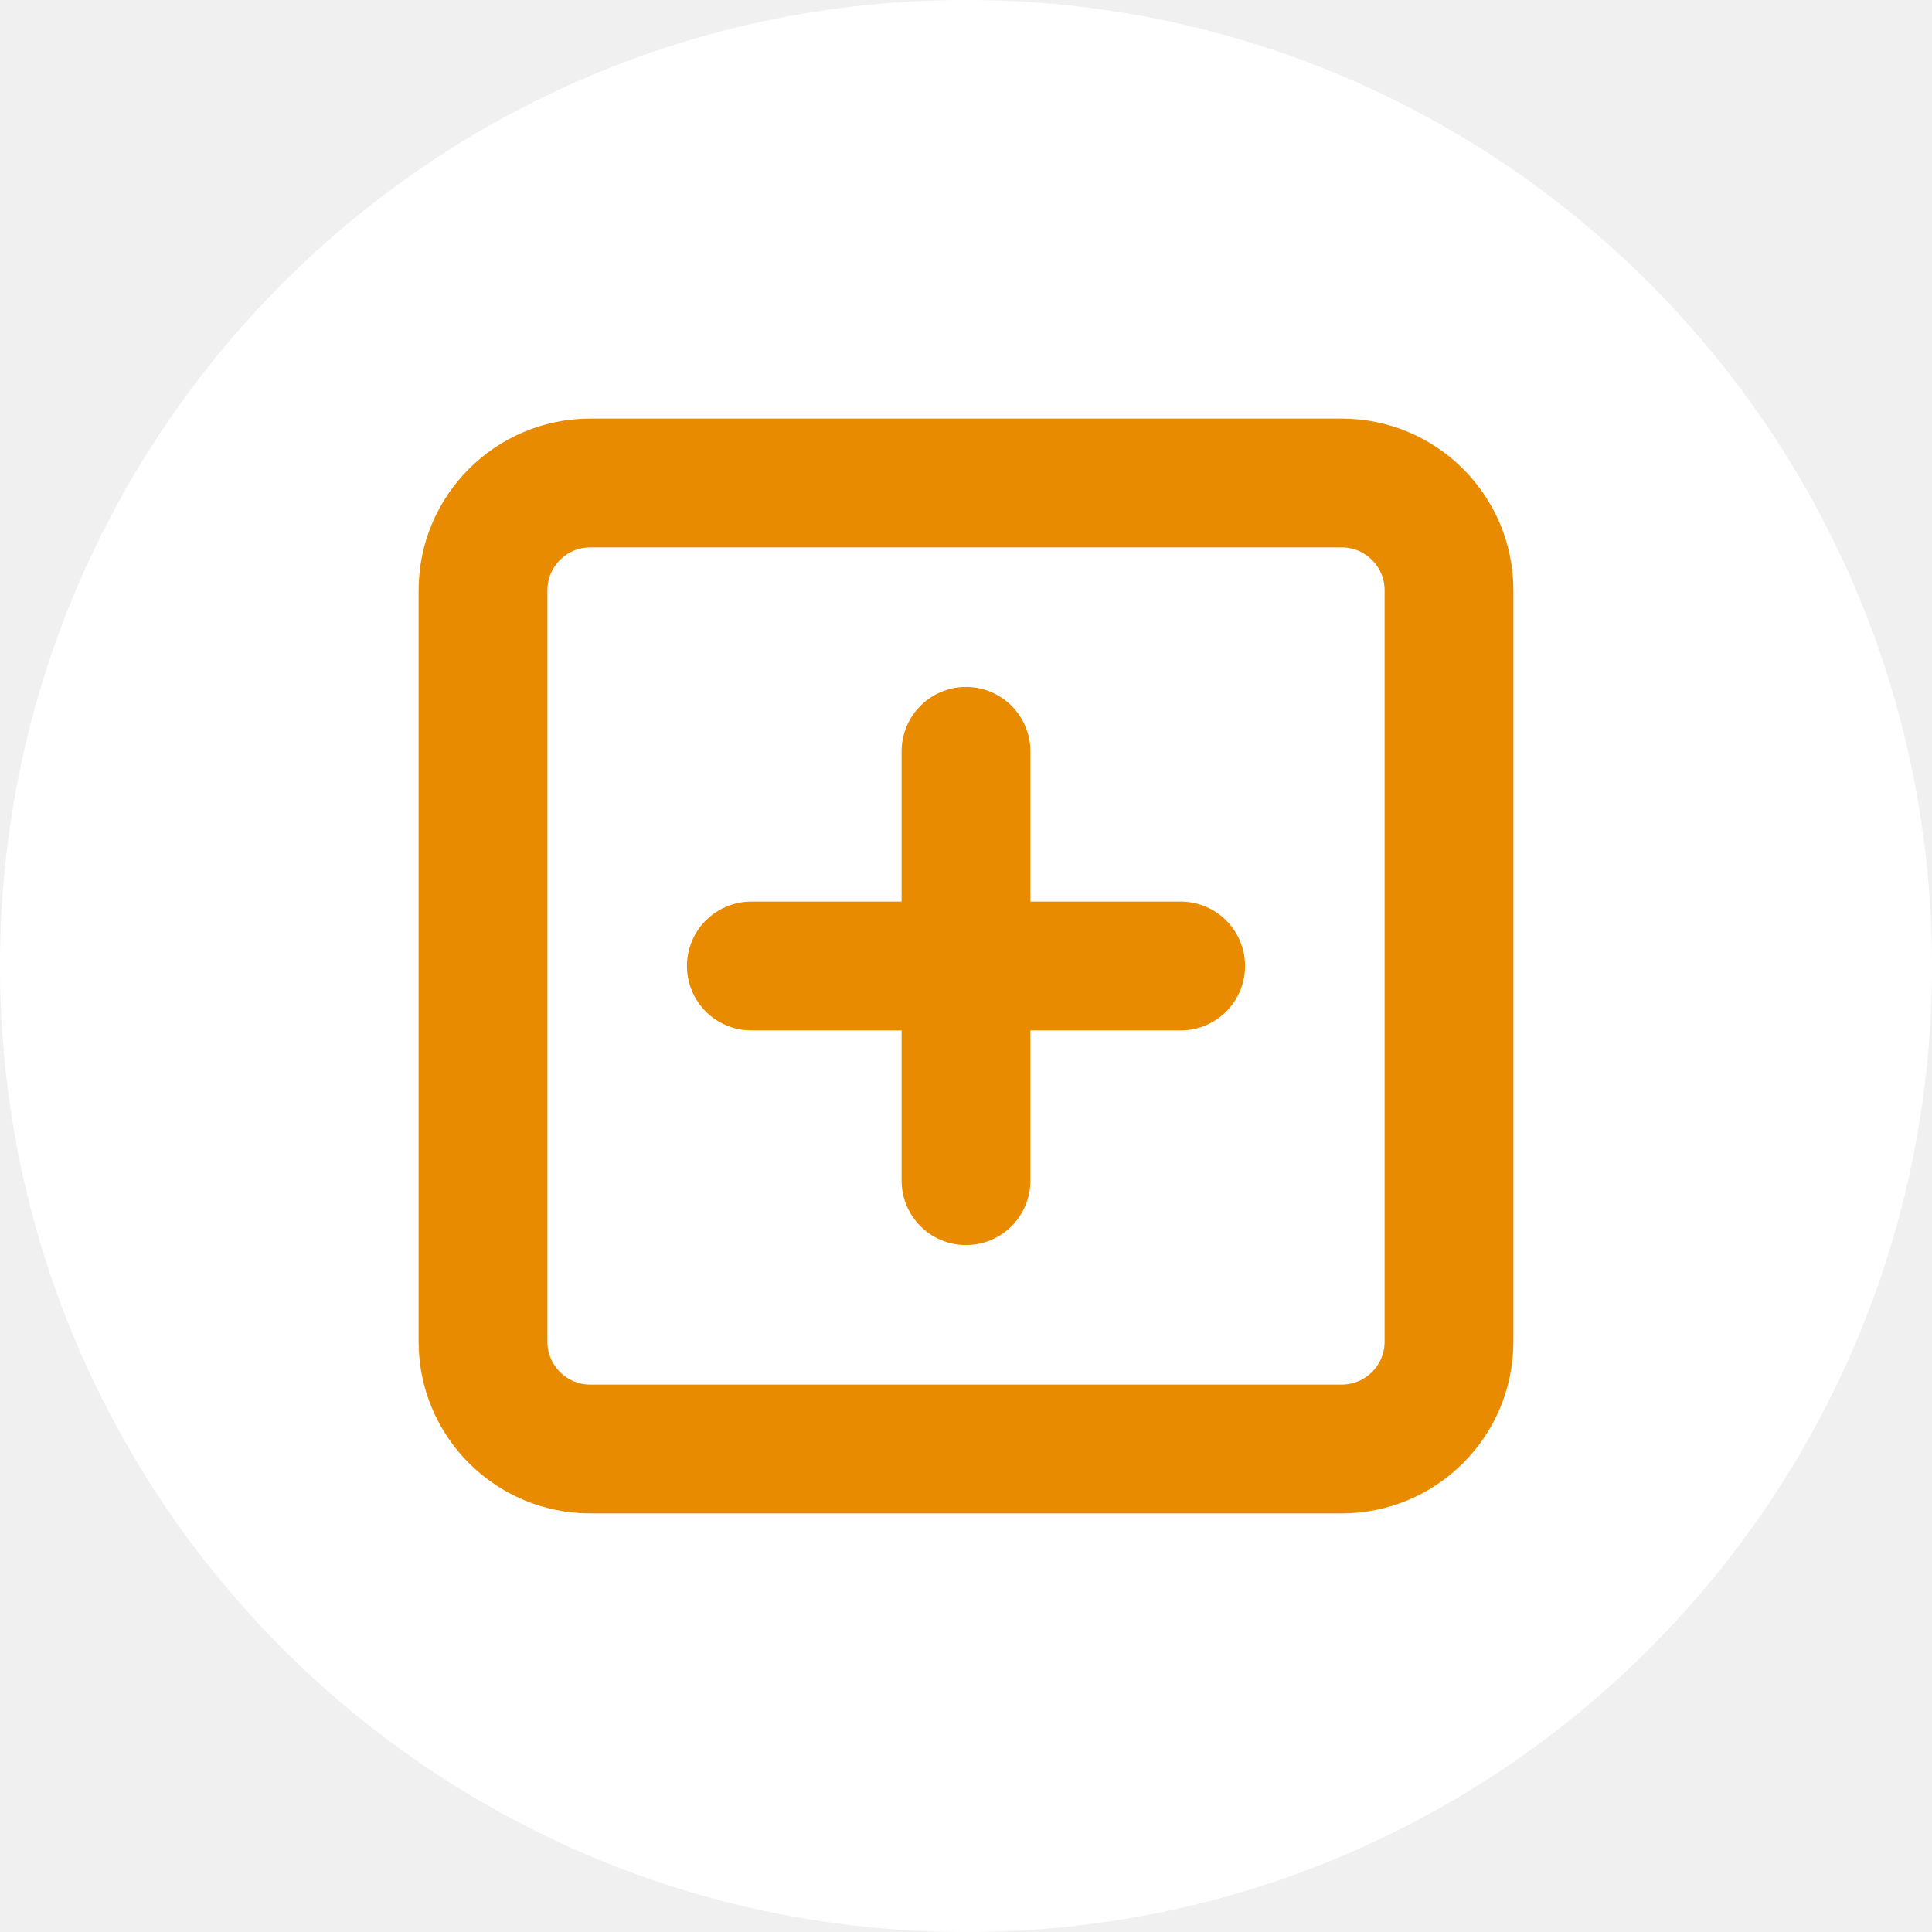
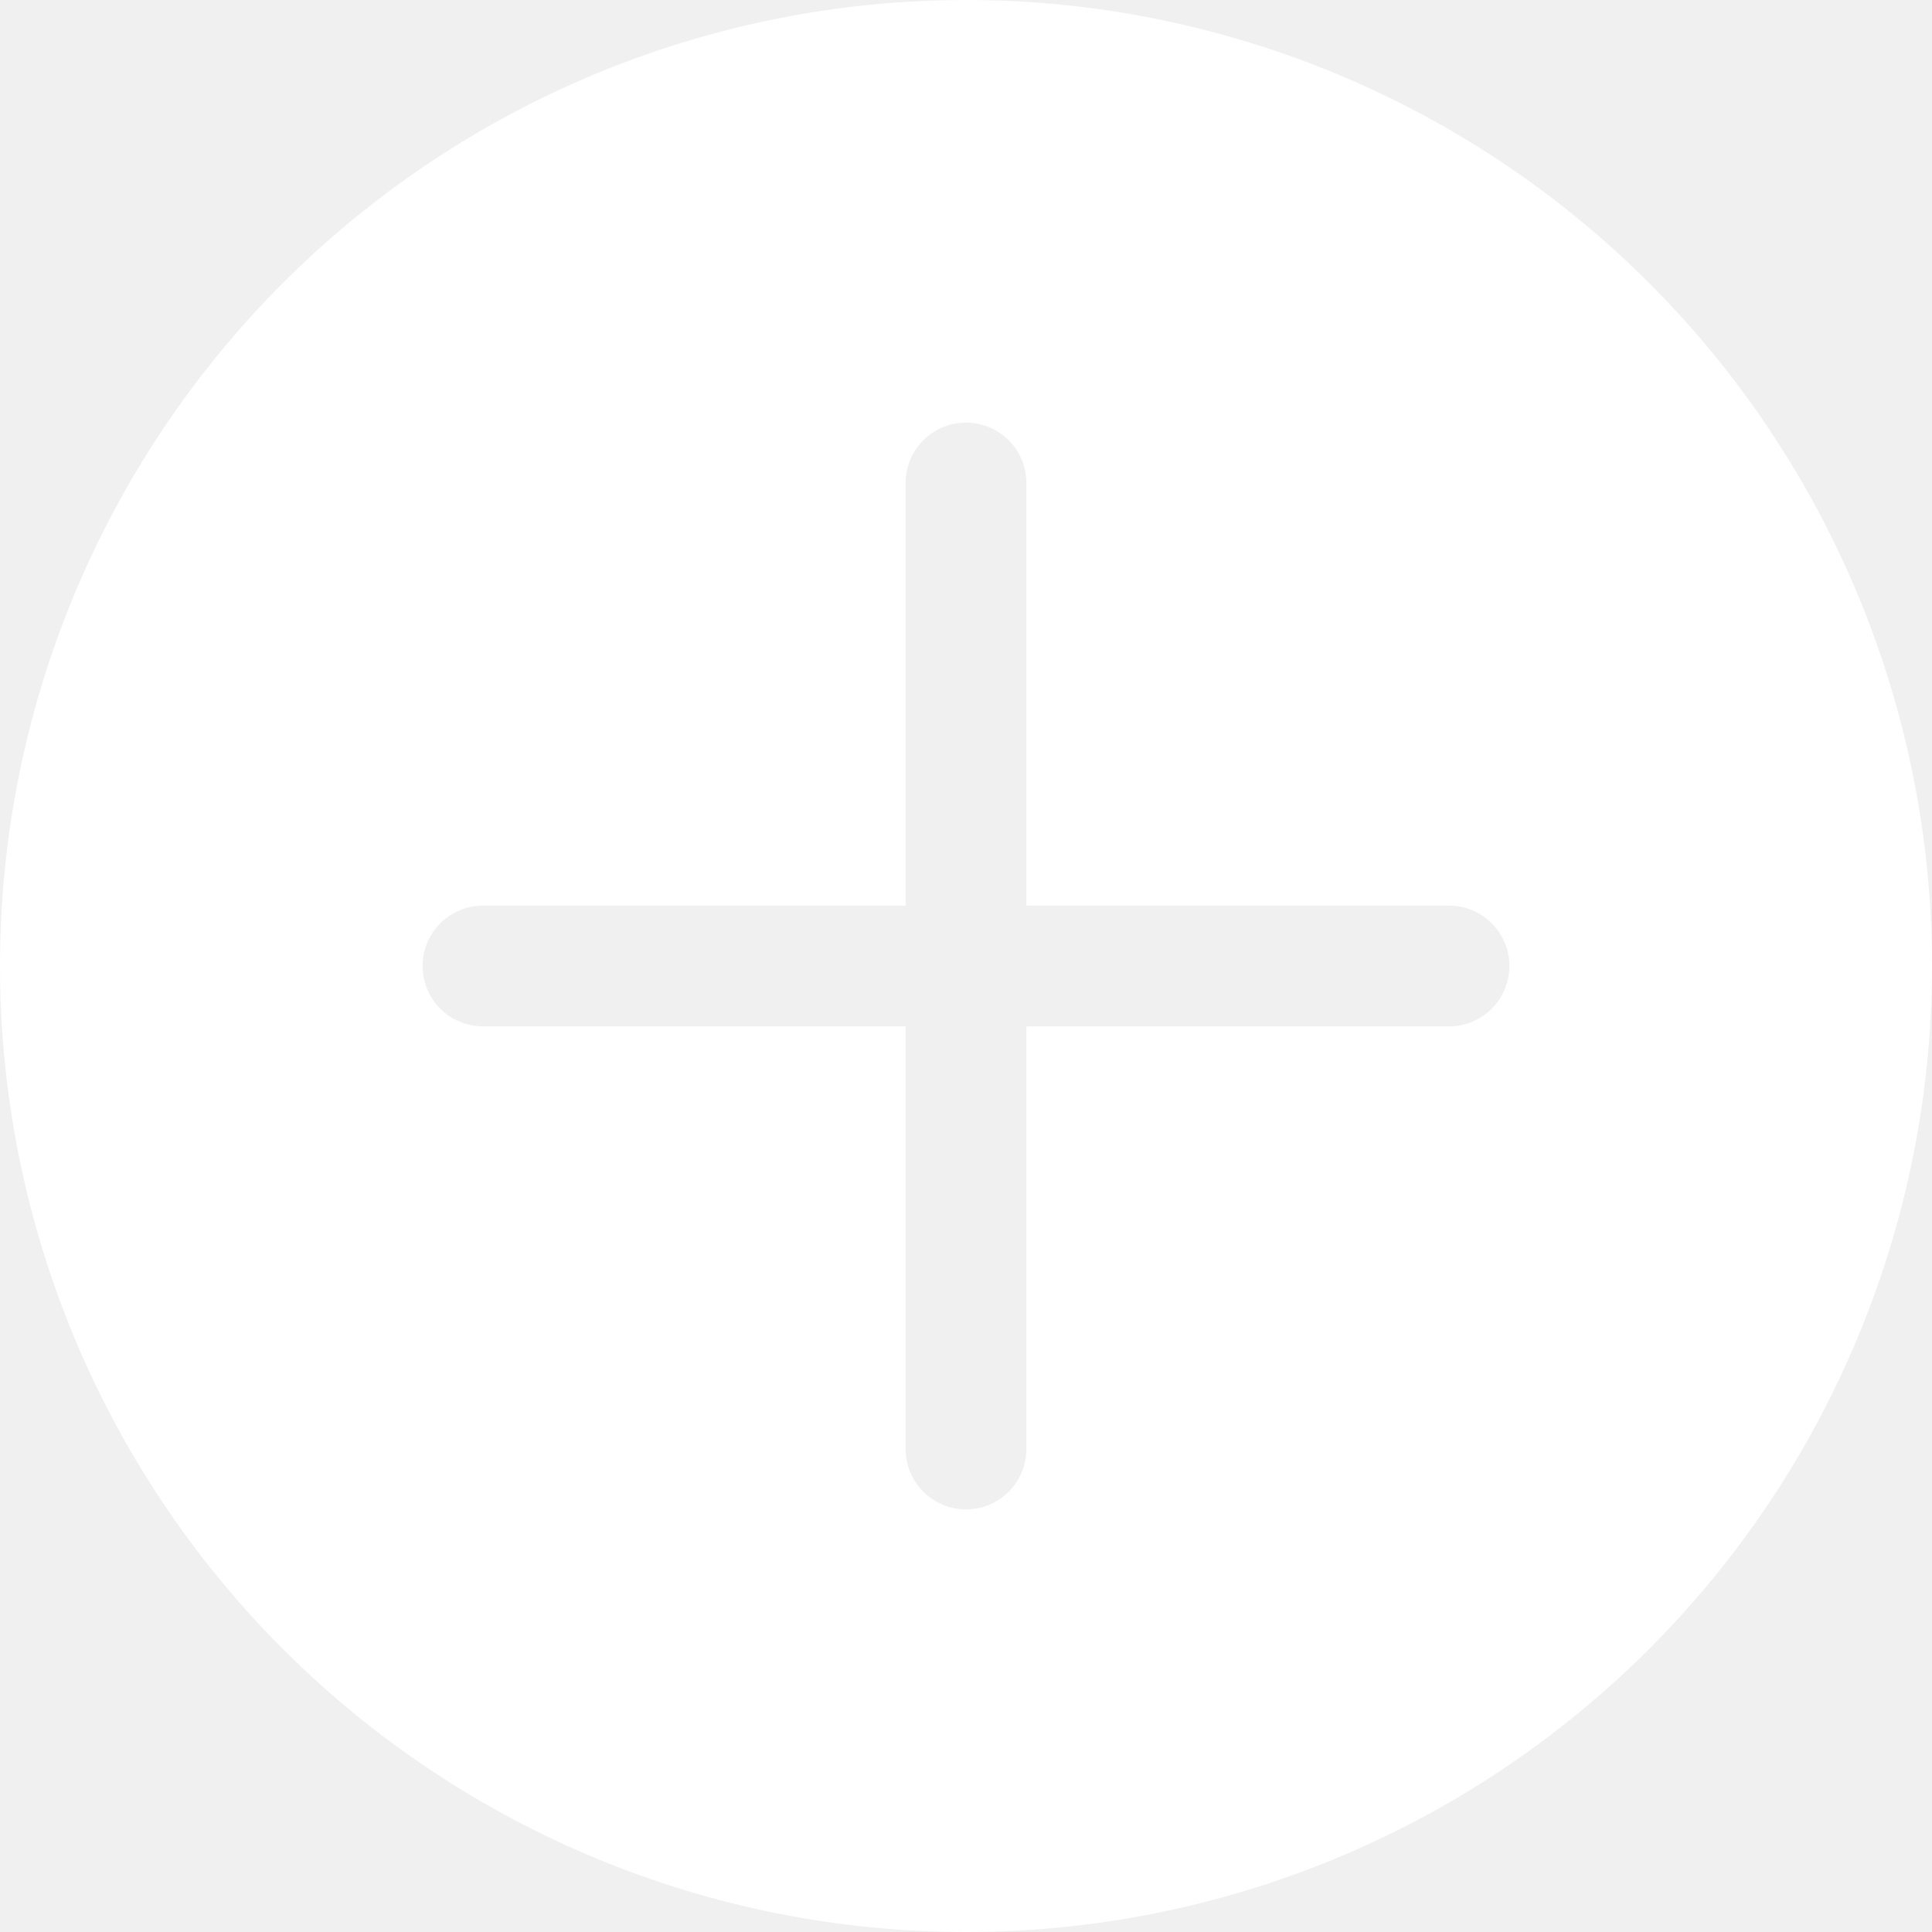
<svg xmlns="http://www.w3.org/2000/svg" width="120" height="120" viewBox="0 0 120 120" fill="none">
-   <circle cx="60" cy="60" r="60" fill="white" />
-   <path d="M83.333 30H36.667C32.985 30 30 32.985 30 36.667V83.333C30 87.015 32.985 90 36.667 90H83.333C87.015 90 90 87.015 90 83.333V36.667C90 32.985 87.015 30 83.333 30Z" stroke="#E88B00" stroke-width="8" stroke-linecap="round" stroke-linejoin="round" />
-   <path d="M60 46.667V73.333" stroke="#E88B00" stroke-width="8" stroke-linecap="round" stroke-linejoin="round" />
-   <path d="M46.667 60H73.333" stroke="#E88B00" stroke-width="8" stroke-linecap="round" stroke-linejoin="round" />
+   <path fill-rule="evenodd" clip-rule="evenodd" d="M120 60C120 75.913 113.679 91.174 102.426 102.426C91.174 113.679 75.913 120 60 120C44.087 120 28.826 113.679 17.574 102.426C6.321 91.174 0 75.913 0 60C0 44.087 6.321 28.826 17.574 17.574C28.826 6.321 44.087 0 60 0C75.913 0 91.174 6.321 102.426 17.574C113.679 28.826 120 44.087 120 60V60ZM63.75 30C63.75 29.005 63.355 28.052 62.652 27.348C61.948 26.645 60.995 26.25 60 26.25C59.005 26.25 58.052 26.645 57.348 27.348C56.645 28.052 56.25 29.005 56.25 30V56.25H30C29.005 56.25 28.052 56.645 27.348 57.348C26.645 58.052 26.25 59.005 26.25 60C26.25 60.995 26.645 61.948 27.348 62.652C28.052 63.355 29.005 63.75 30 63.75H56.25V90C56.25 90.995 56.645 91.948 57.348 92.652C58.052 93.355 59.005 93.75 60 93.75C60.995 93.75 61.948 93.355 62.652 92.652C63.355 91.948 63.75 90.995 63.75 90V63.75H90C90.995 63.75 91.948 63.355 92.652 62.652C93.355 61.948 93.75 60.995 93.75 60C93.75 59.005 93.355 58.052 92.652 57.348C91.948 56.645 90.995 56.25 90 56.25H63.75V30Z" fill="white" />
</svg>
